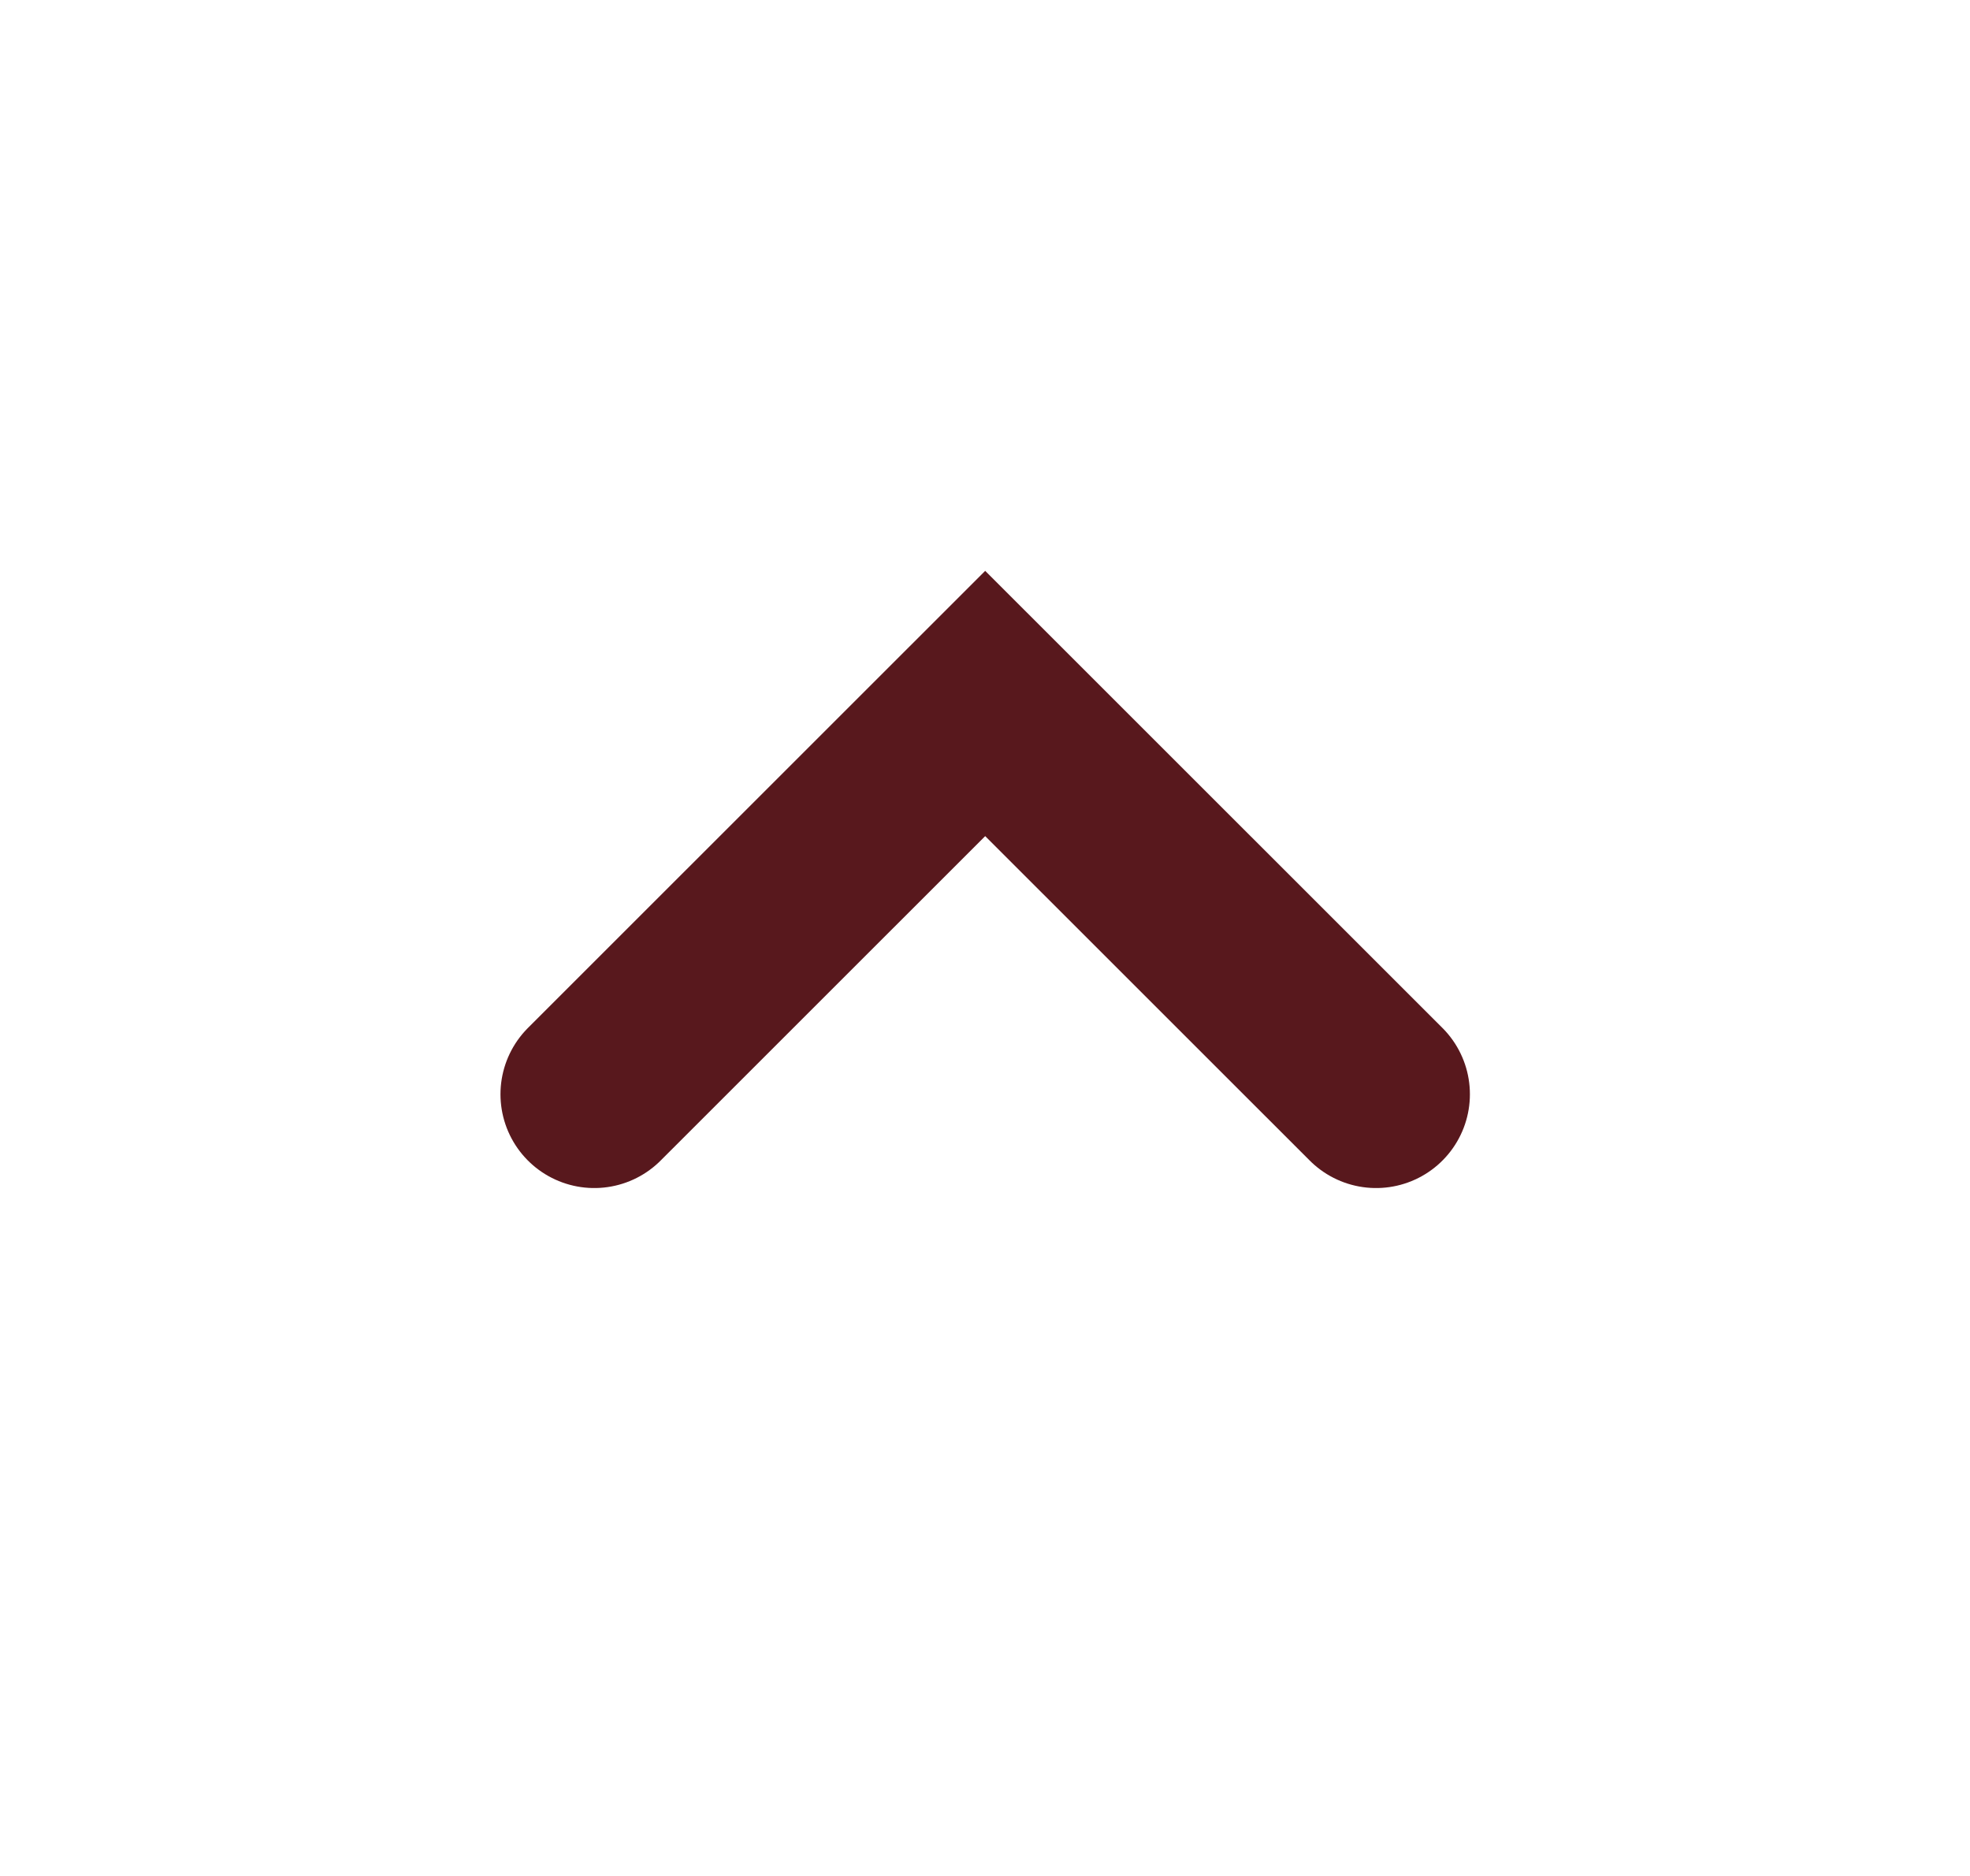
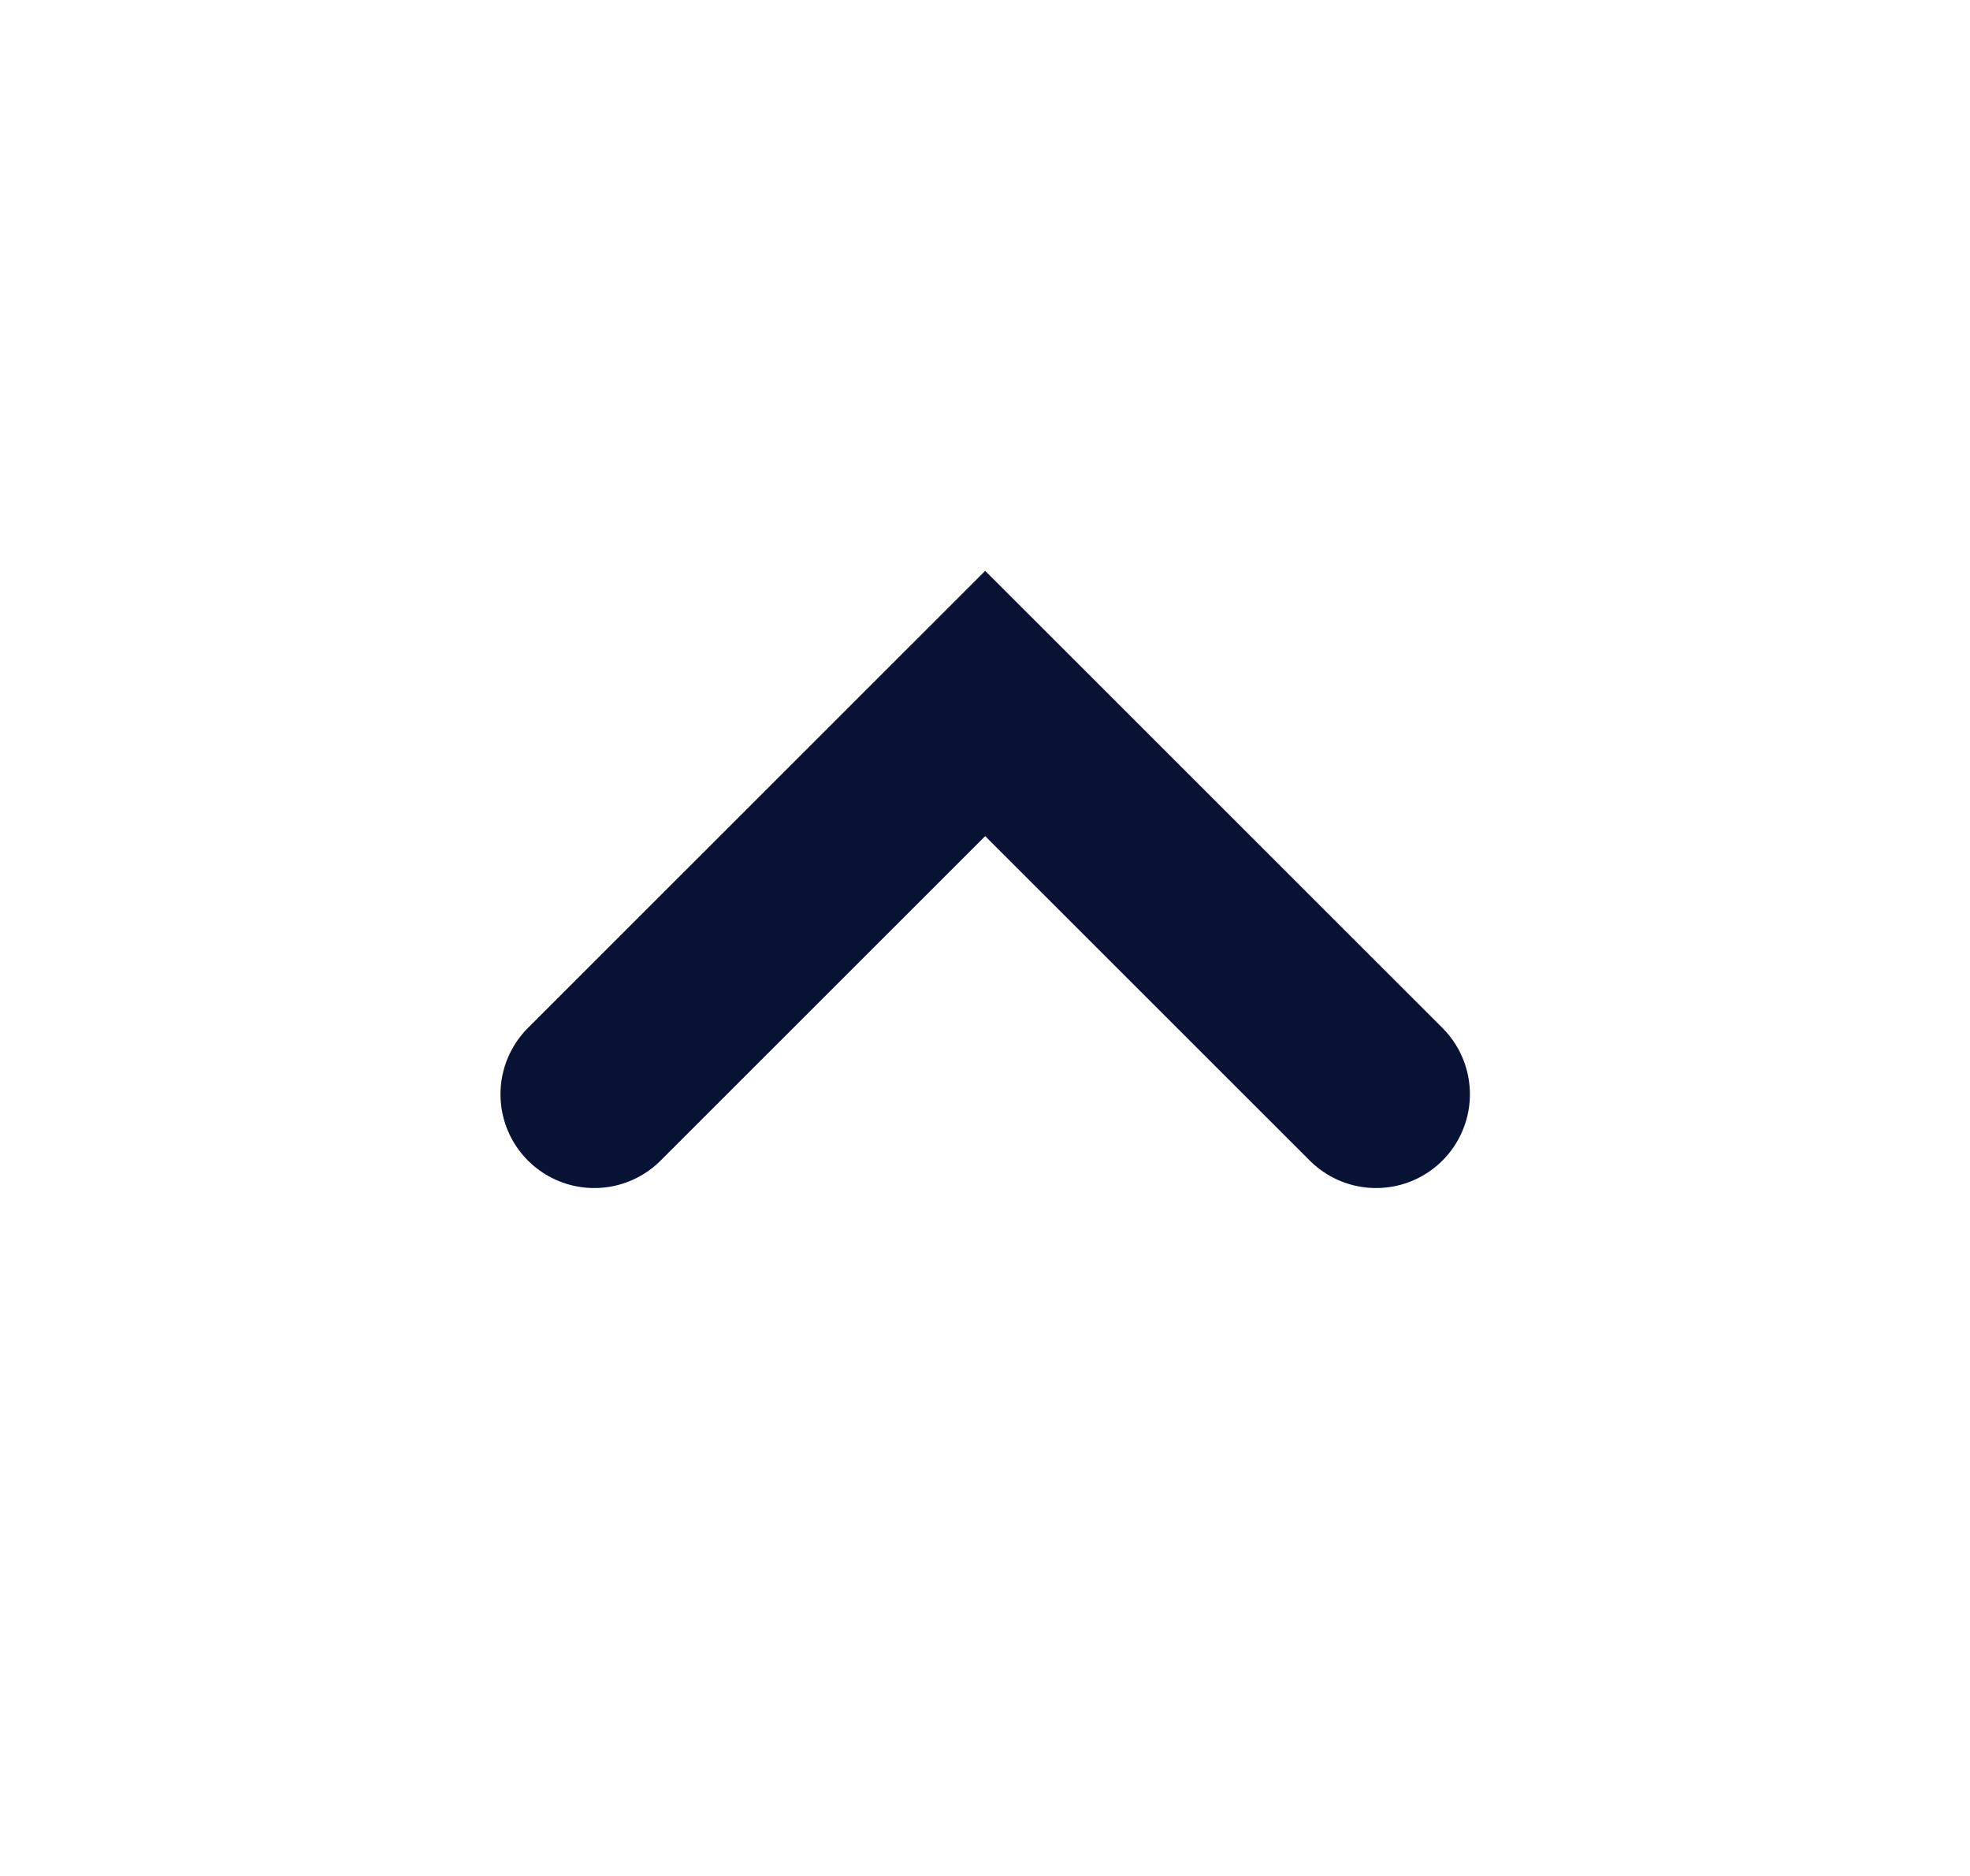
<svg xmlns="http://www.w3.org/2000/svg" width="21" height="20" viewBox="0 0 21 20" fill="none">
  <g id="Desktop / V1.0">
-     <path id="Path 3" d="M6.335 11.666L10.502 7.5L14.669 11.666" stroke="#58181D" stroke-width="2" stroke-linecap="round" />
+     <path id="Path 3" d="M6.335 11.666L10.502 7.5L14.669 11.666" stroke="#081235" stroke-width="2" stroke-linecap="round" />
  </g>
</svg>
